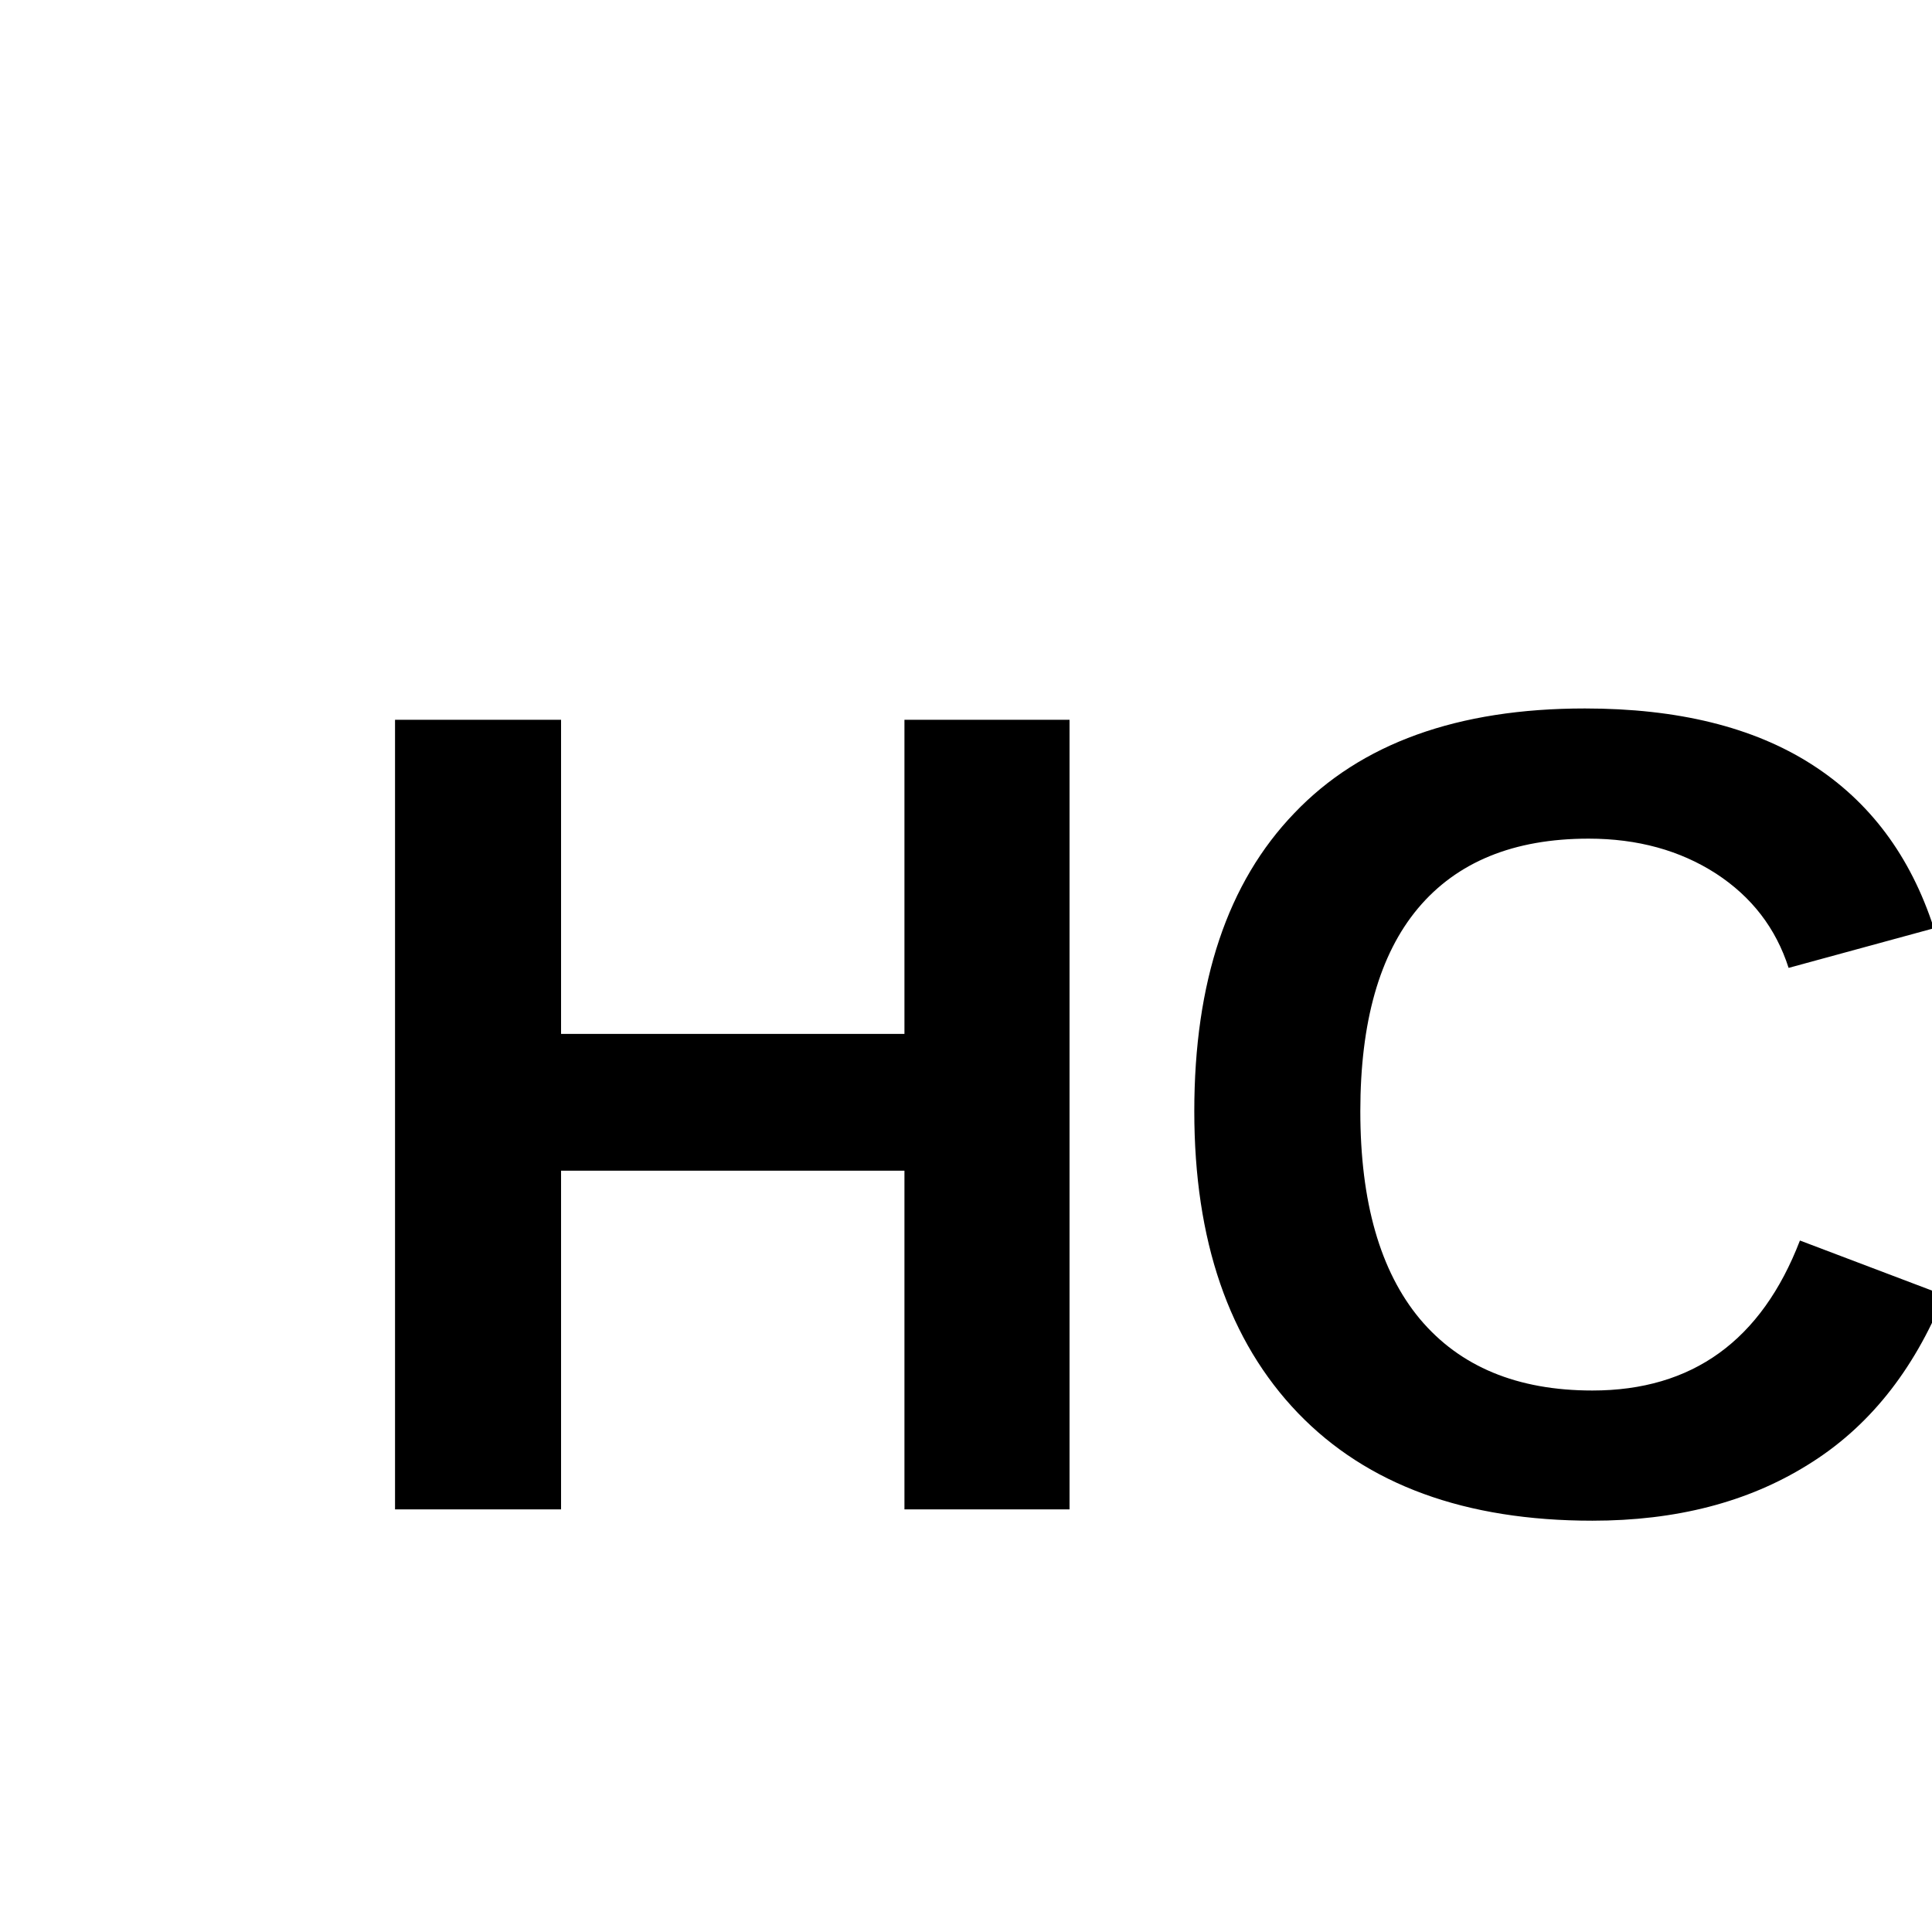
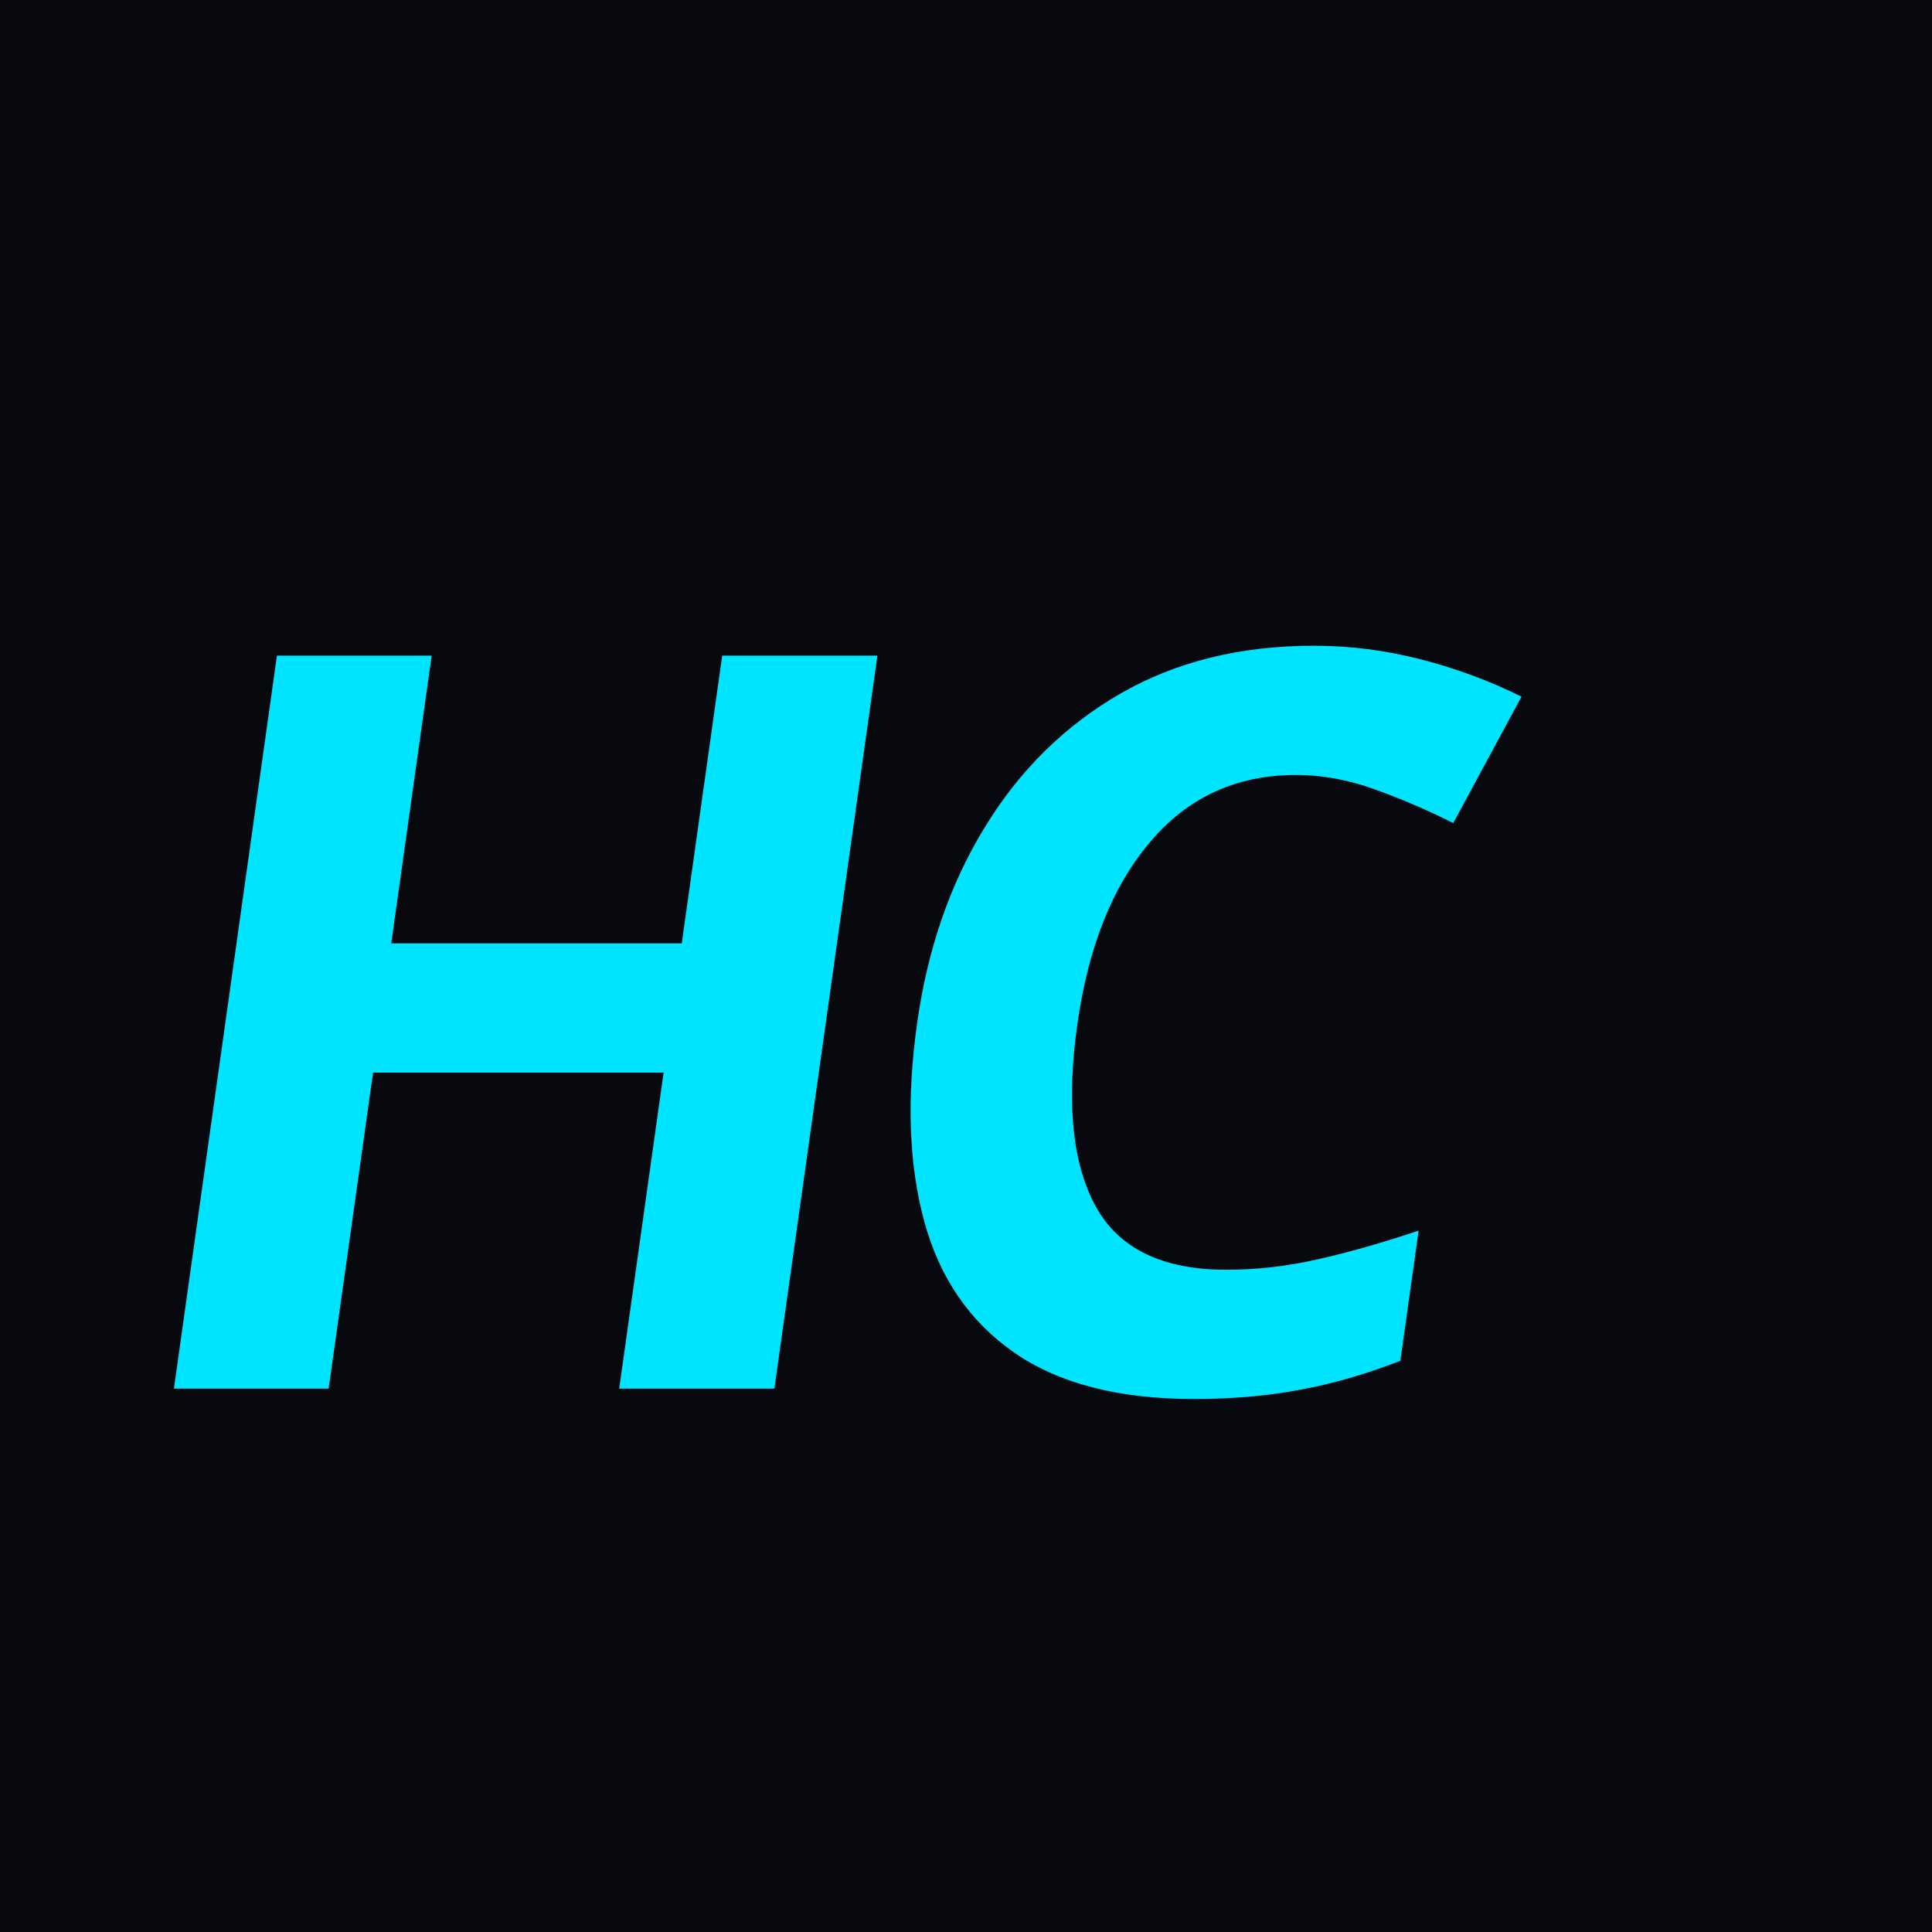
- <svg xmlns="http://www.w3.org/2000/svg" width="32" height="32" viewBox="0 0 32 32">
-   <rect width="32" height="32" fill="white" />
-   <text x="19" y="25" font-family="Arial, sans-serif" font-size="19" font-weight="bold" text-anchor="middle" fill="black">HC</text>
+ <svg xmlns="http://www.w3.org/2000/svg" viewBox="0 0 64 64">
+   <rect width="64" height="64" fill="#07090f" />
+   <text x="32" y="46" font-family="Arial Black, sans-serif" font-size="34" font-weight="900" fill="#00e5ff" text-anchor="middle" transform="skewX(-8)" style="letter-spacing:-2px">HC</text>
</svg>
